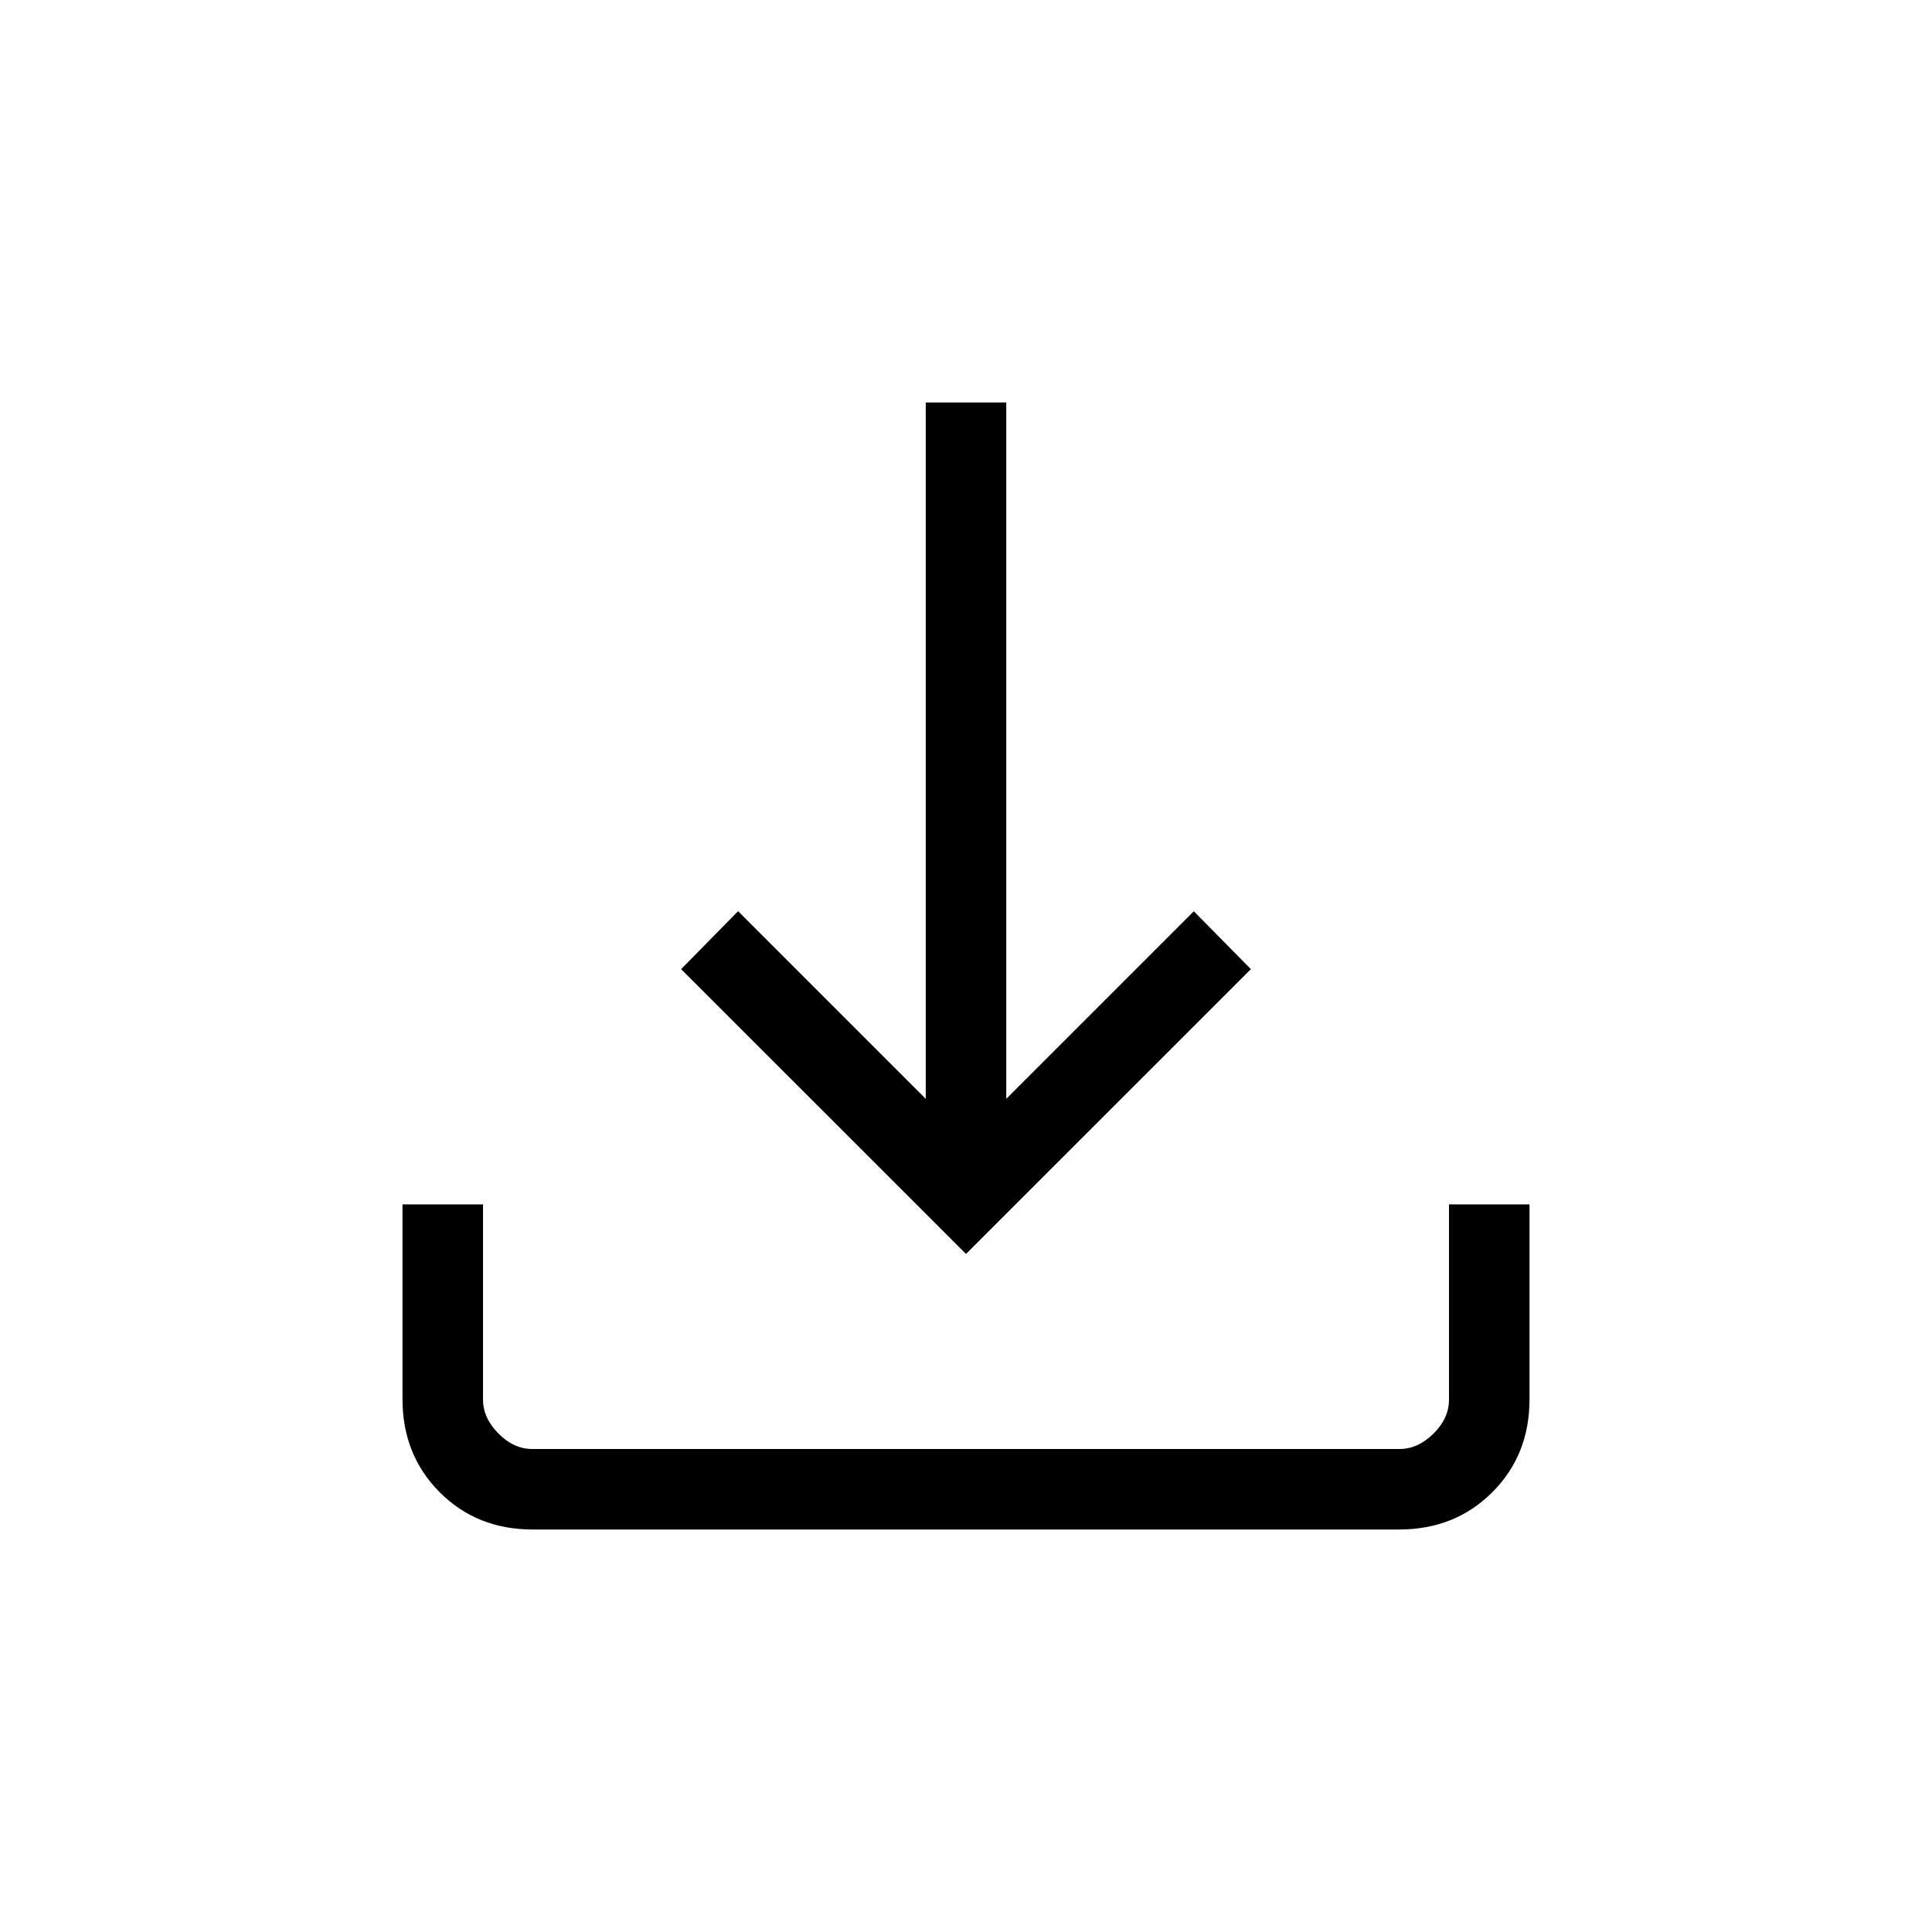
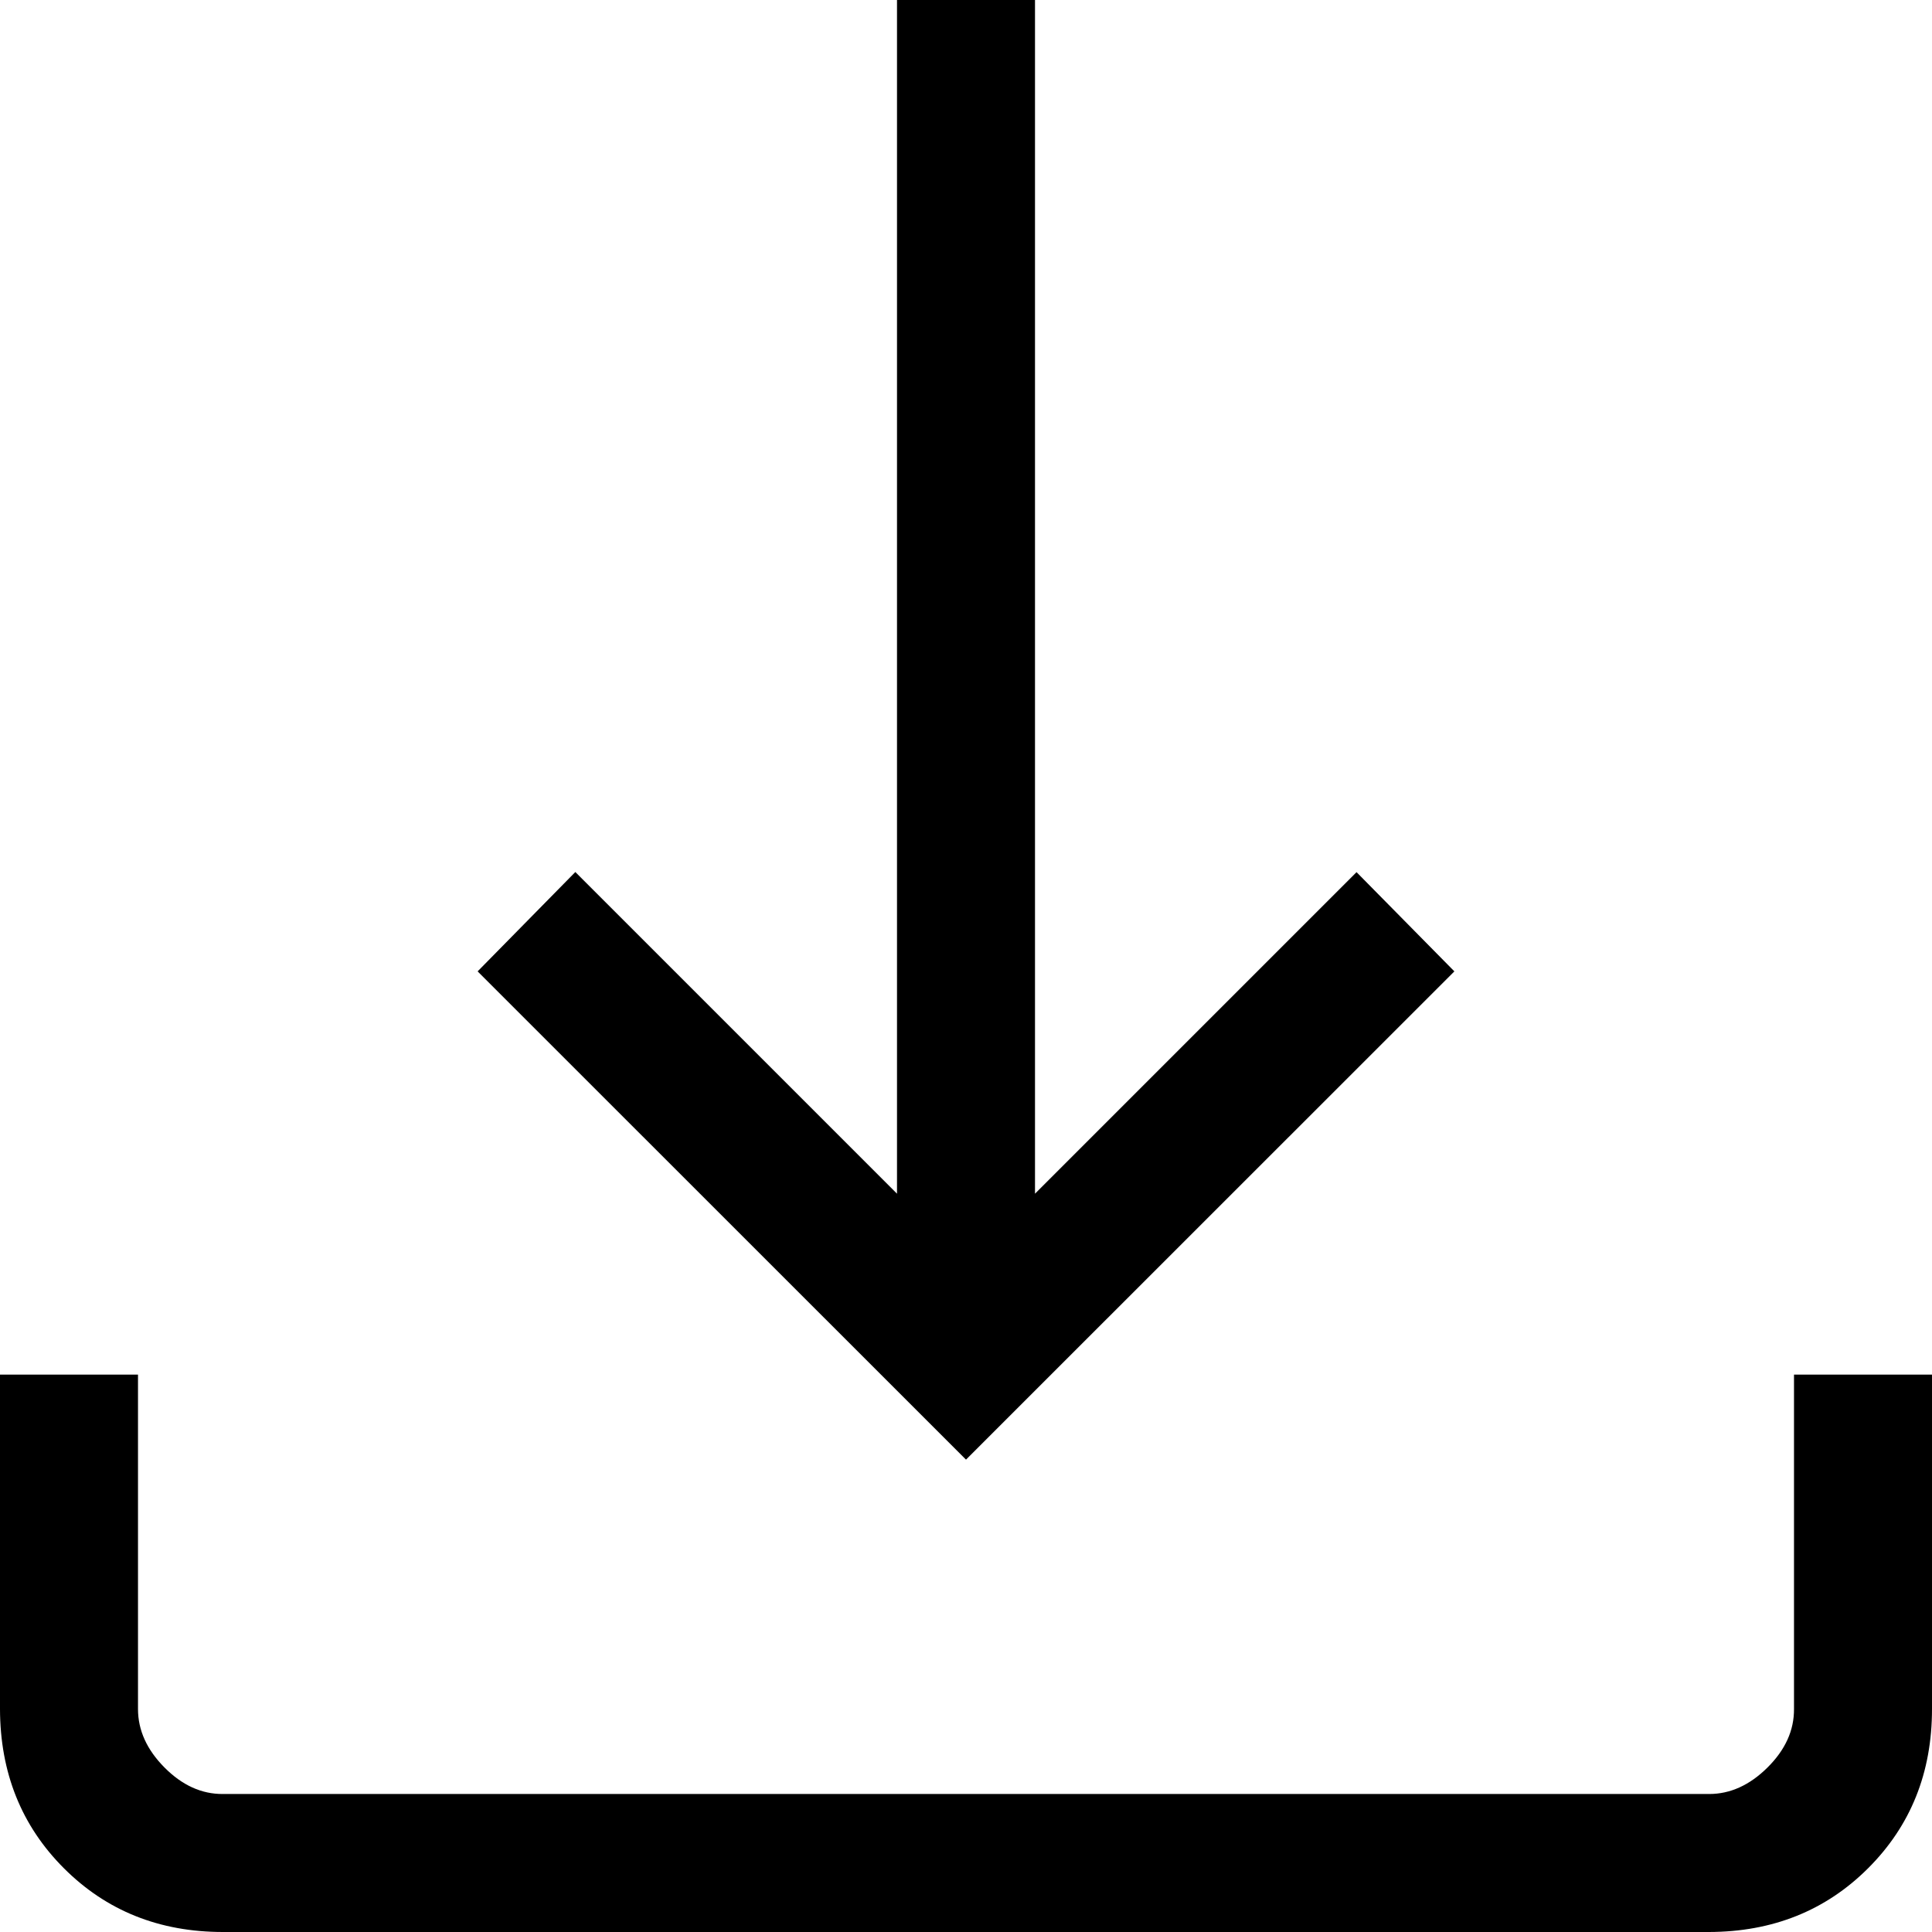
- <svg xmlns="http://www.w3.org/2000/svg" width="24" height="24" viewBox="0 0 24 24" fill="none">
-   <path d="M12 15.577L8.461 12.039L9.169 11.319L11.5 13.65V5H12.5V13.65L14.83 11.32L15.539 12.039L12 15.577ZM6.616 19C6.155 19 5.771 18.846 5.463 18.538C5.155 18.23 5.001 17.845 5 17.384V14.961H6V17.384C6 17.538 6.064 17.679 6.192 17.808C6.32 17.937 6.461 18.001 6.615 18H17.385C17.538 18 17.679 17.936 17.808 17.808C17.937 17.68 18.001 17.539 18 17.384V14.961H19V17.384C19 17.845 18.846 18.229 18.538 18.537C18.23 18.845 17.845 18.999 17.384 19H6.616Z" fill="black" />
+ <svg xmlns="http://www.w3.org/2000/svg" width="14" height="14" viewBox="0 0 14 14" fill="none">
+   <path d="M7 10.577L3.461 7.039L4.169 6.319L6.5 8.65V0H7.5V8.65L9.83 6.32L10.539 7.039L7 10.577ZM1.616 14C1.155 14 0.771 13.846 0.463 13.538C0.155 13.23 0.001 12.845 0 12.384V9.961H1V12.384C1 12.538 1.064 12.679 1.192 12.808C1.32 12.937 1.461 13.001 1.615 13H12.385C12.538 13 12.679 12.936 12.808 12.808C12.937 12.68 13.001 12.539 13 12.384V9.961H14V12.384C14 12.845 13.846 13.229 13.538 13.537C13.23 13.845 12.845 13.999 12.384 14H1.616Z" fill="black" />
</svg>
